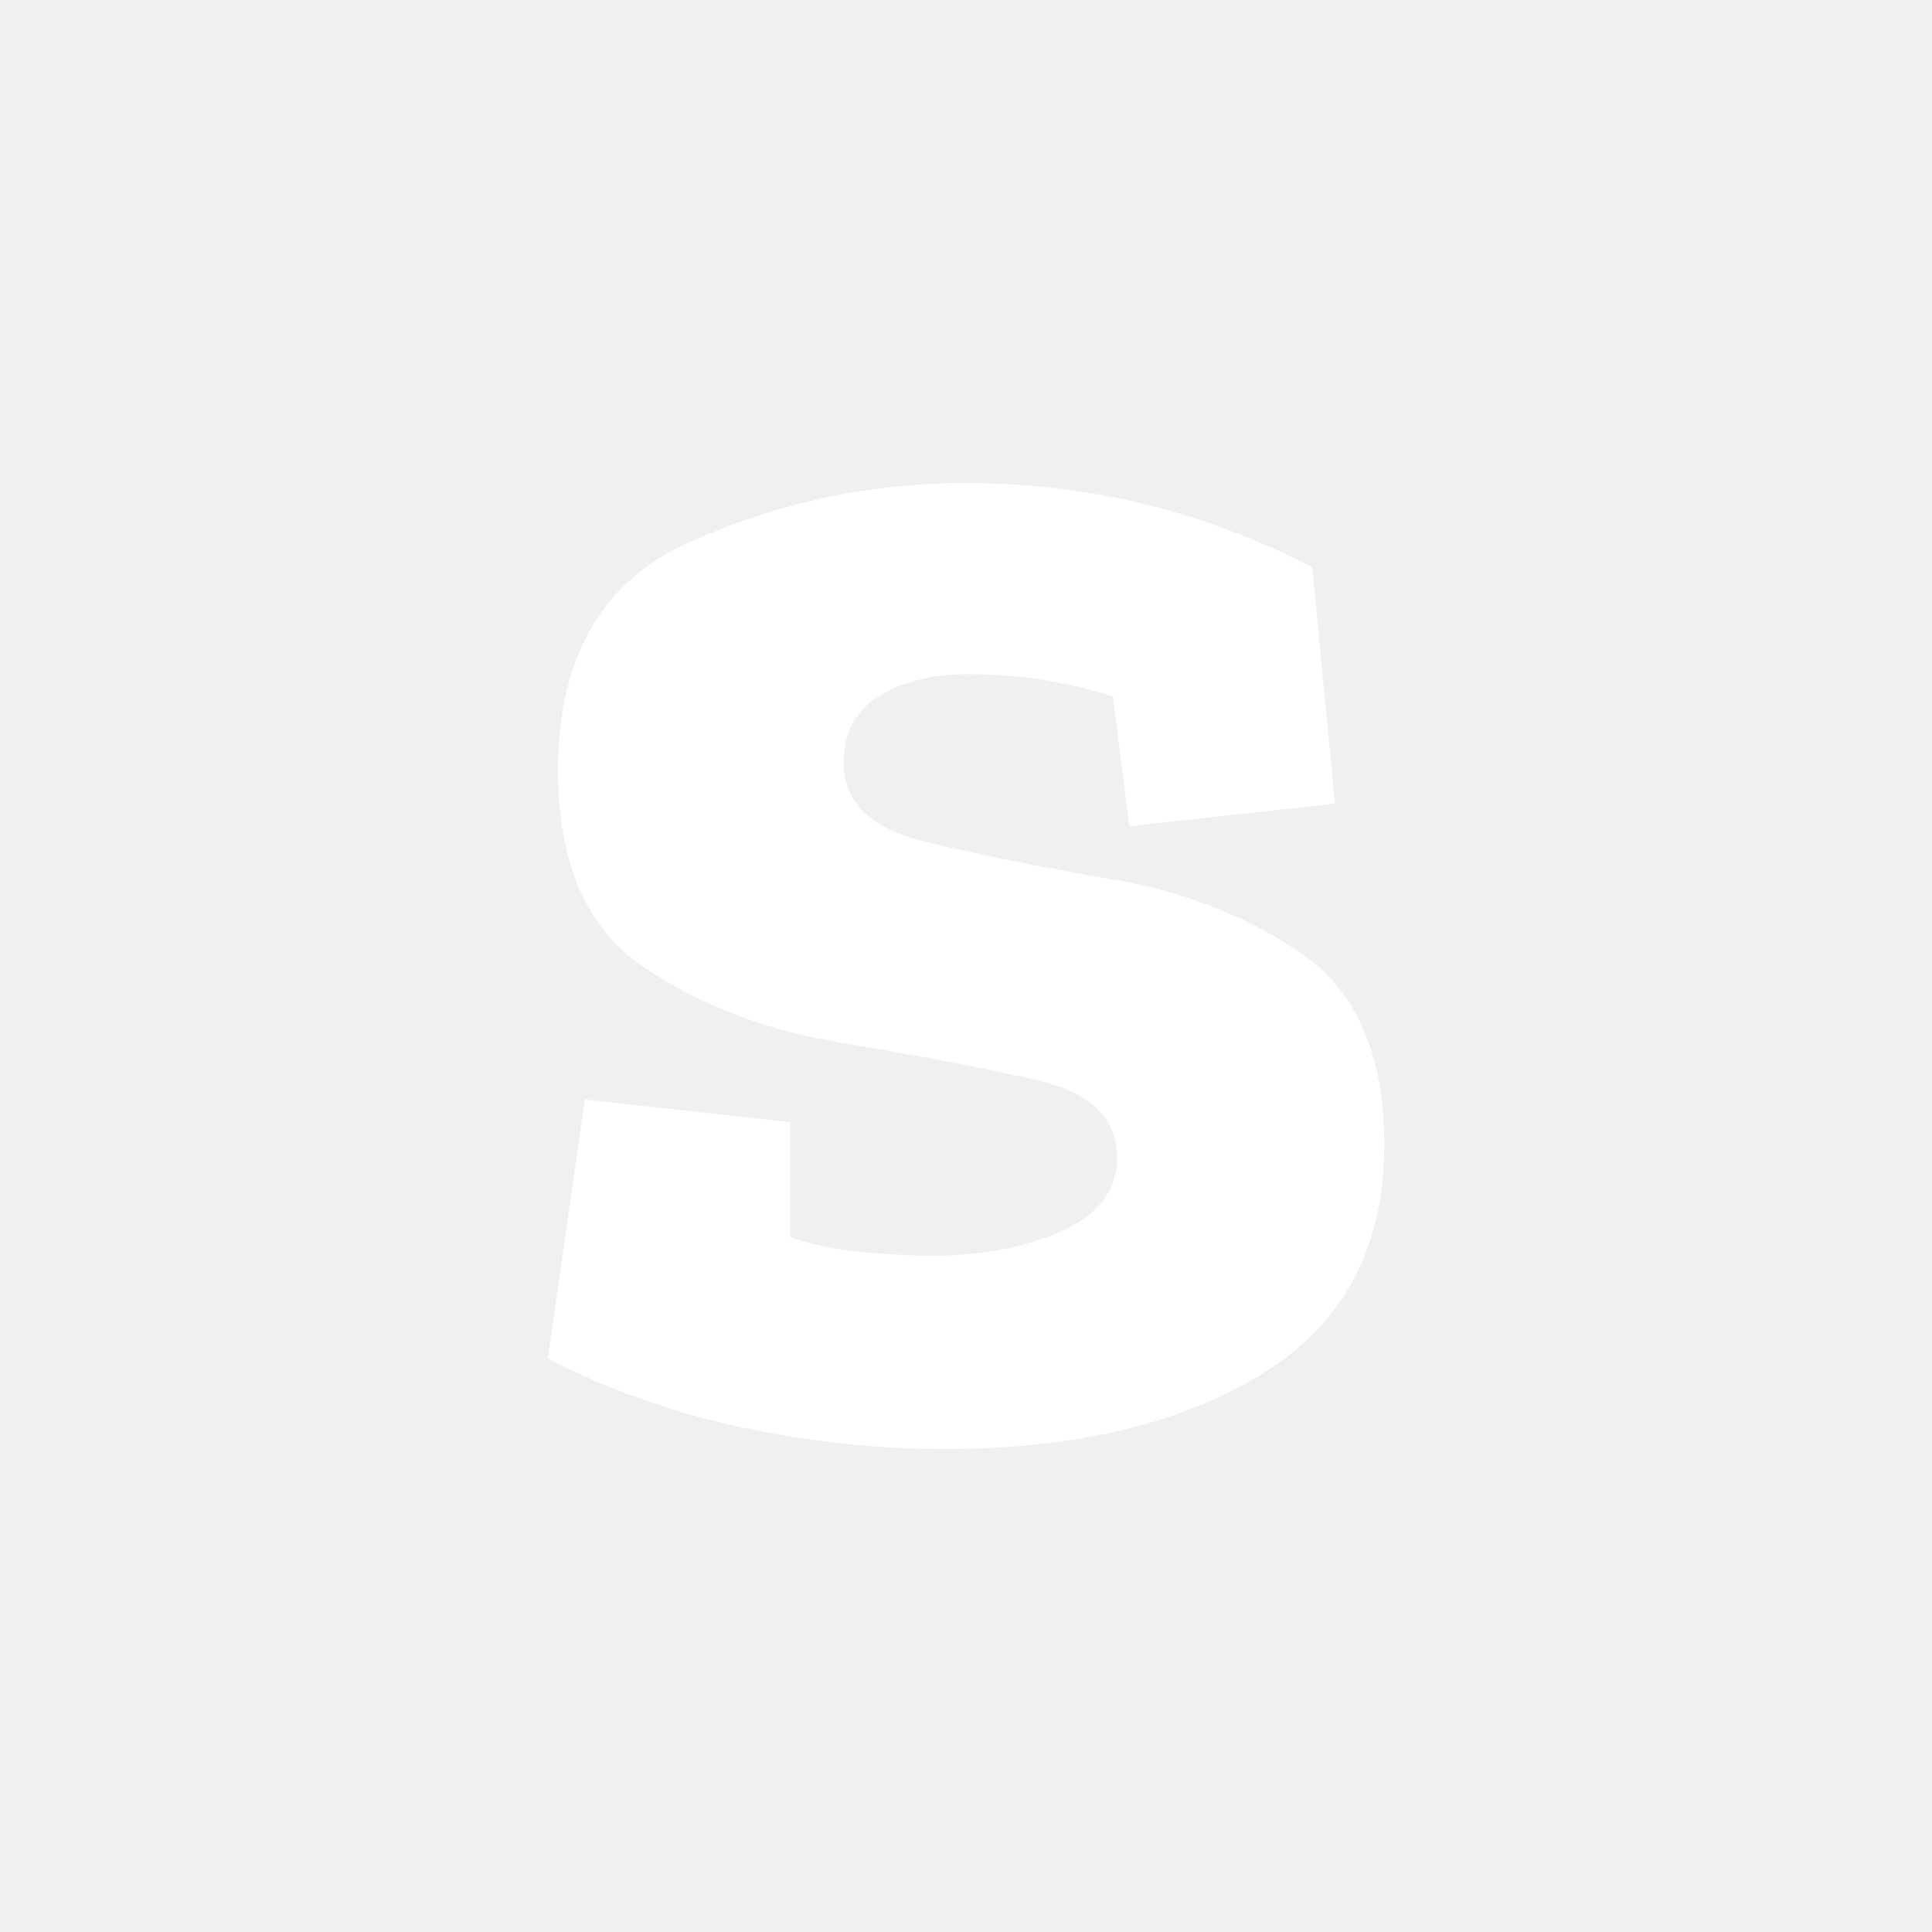
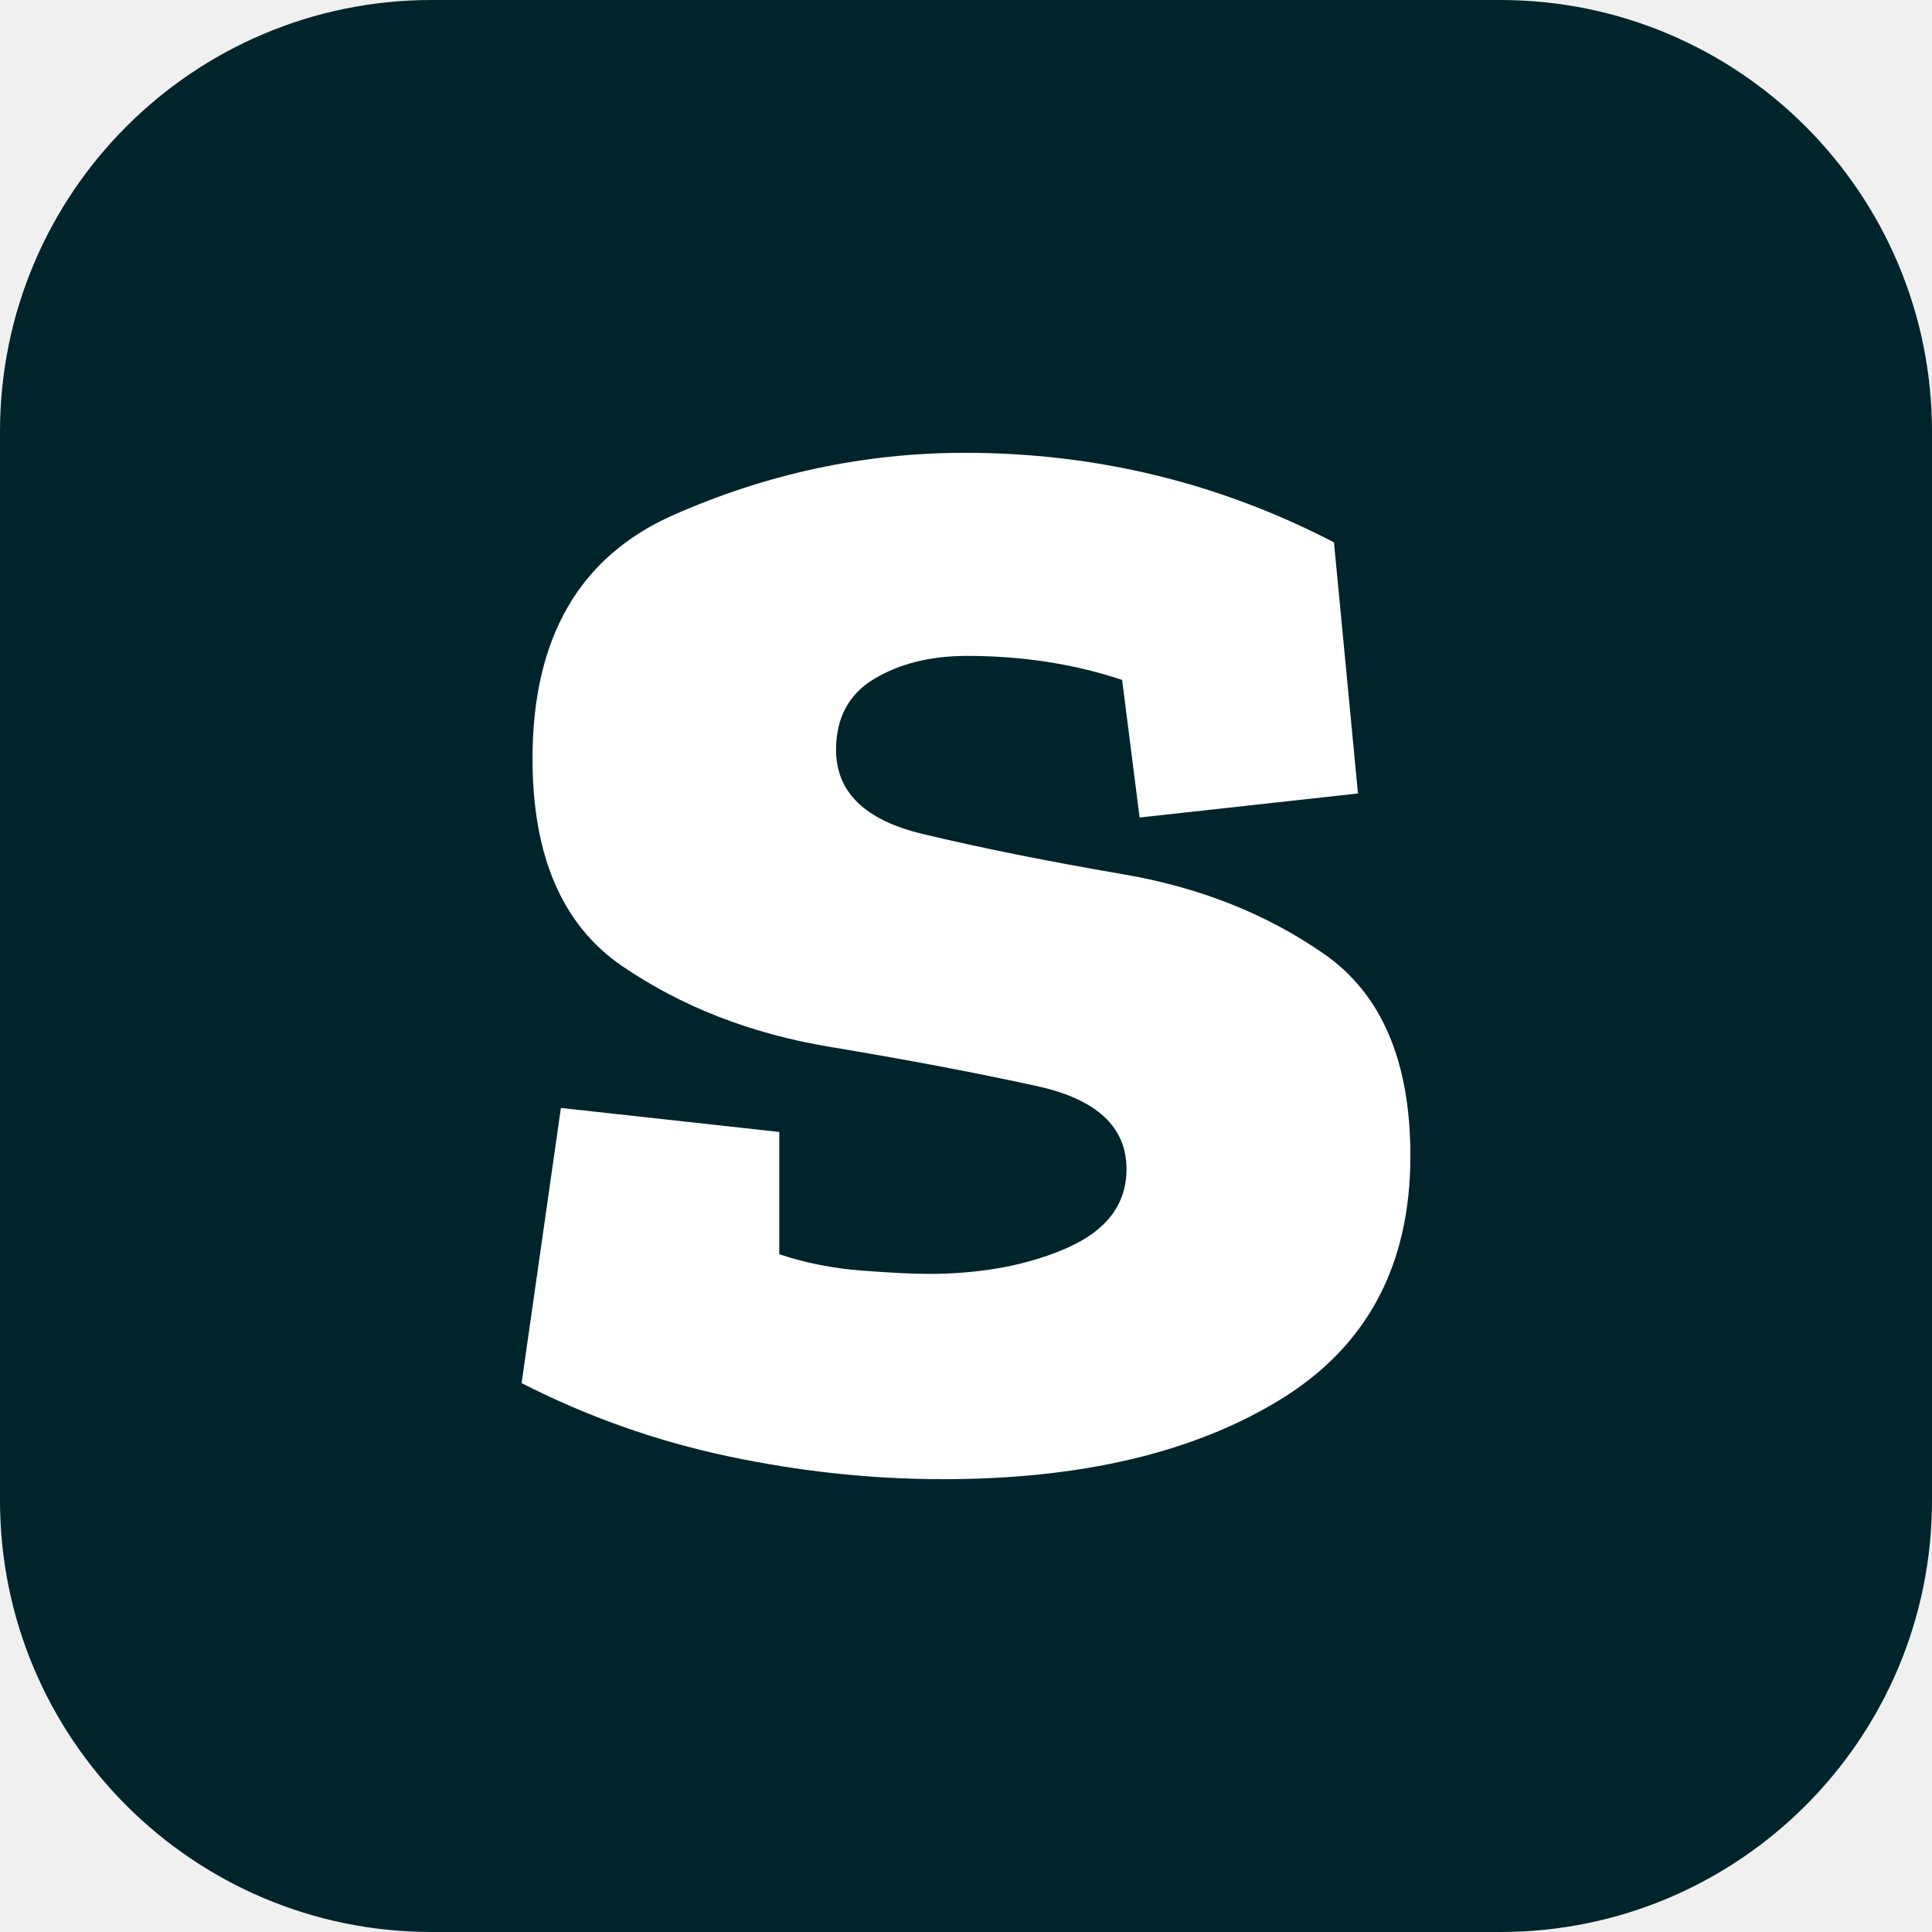
- <svg xmlns="http://www.w3.org/2000/svg" width="128" height="128" viewBox="0 0 128 128" fill="none">
-   <g transform="translate(32.4766 33.3617) scale(0.13617)">
+ <svg xmlns="http://www.w3.org/2000/svg" width="64" height="64" viewBox="0 0 64 64" fill="none" role="img" aria-label="styal">
+   <rect width="64" height="64" rx="14.3" fill="#00242C" />
+   <g transform="translate(15.2532 15.7234) scale(0.07234)">
    <g transform="translate(0 450.0) scale(1 -1)">
      <path d="M435.0 138.0Q435.0 63.0 375.5 26.5Q316.0 -10.0 221.0 -10.0Q172.0 -10.0 122.5 0.5Q73.0 11.0 28.0 34.0L46.0 160.0L146.0 149.0V93.0Q164.0 87.0 184.0 85.5Q204.0 84.0 214.0 84.0Q251.0 84.0 278.0 96.0Q305.0 108.0 305.0 132.0Q305.0 161.0 264.0 170.0Q223.0 179.0 169.0 188.0Q115.0 197.0 74.0 225.0Q33.0 253.0 33.0 320.0Q33.0 403.0 97.5 431.5Q162.0 460.0 231.0 460.0Q321.0 460.0 400.0 419.0L411.0 304.0L311.0 293.0L303.0 356.0Q270.0 367.0 232.0 367.0Q207.0 367.0 189.5 356.5Q172.0 346.0 172.0 324.0Q172.0 295.0 211.5 285.5Q251.0 276.0 303.5 267.0Q356.0 258.0 395.5 230.5Q435.0 203.0 435.0 138.0Z" fill="white" />
    </g>
  </g>
</svg>
